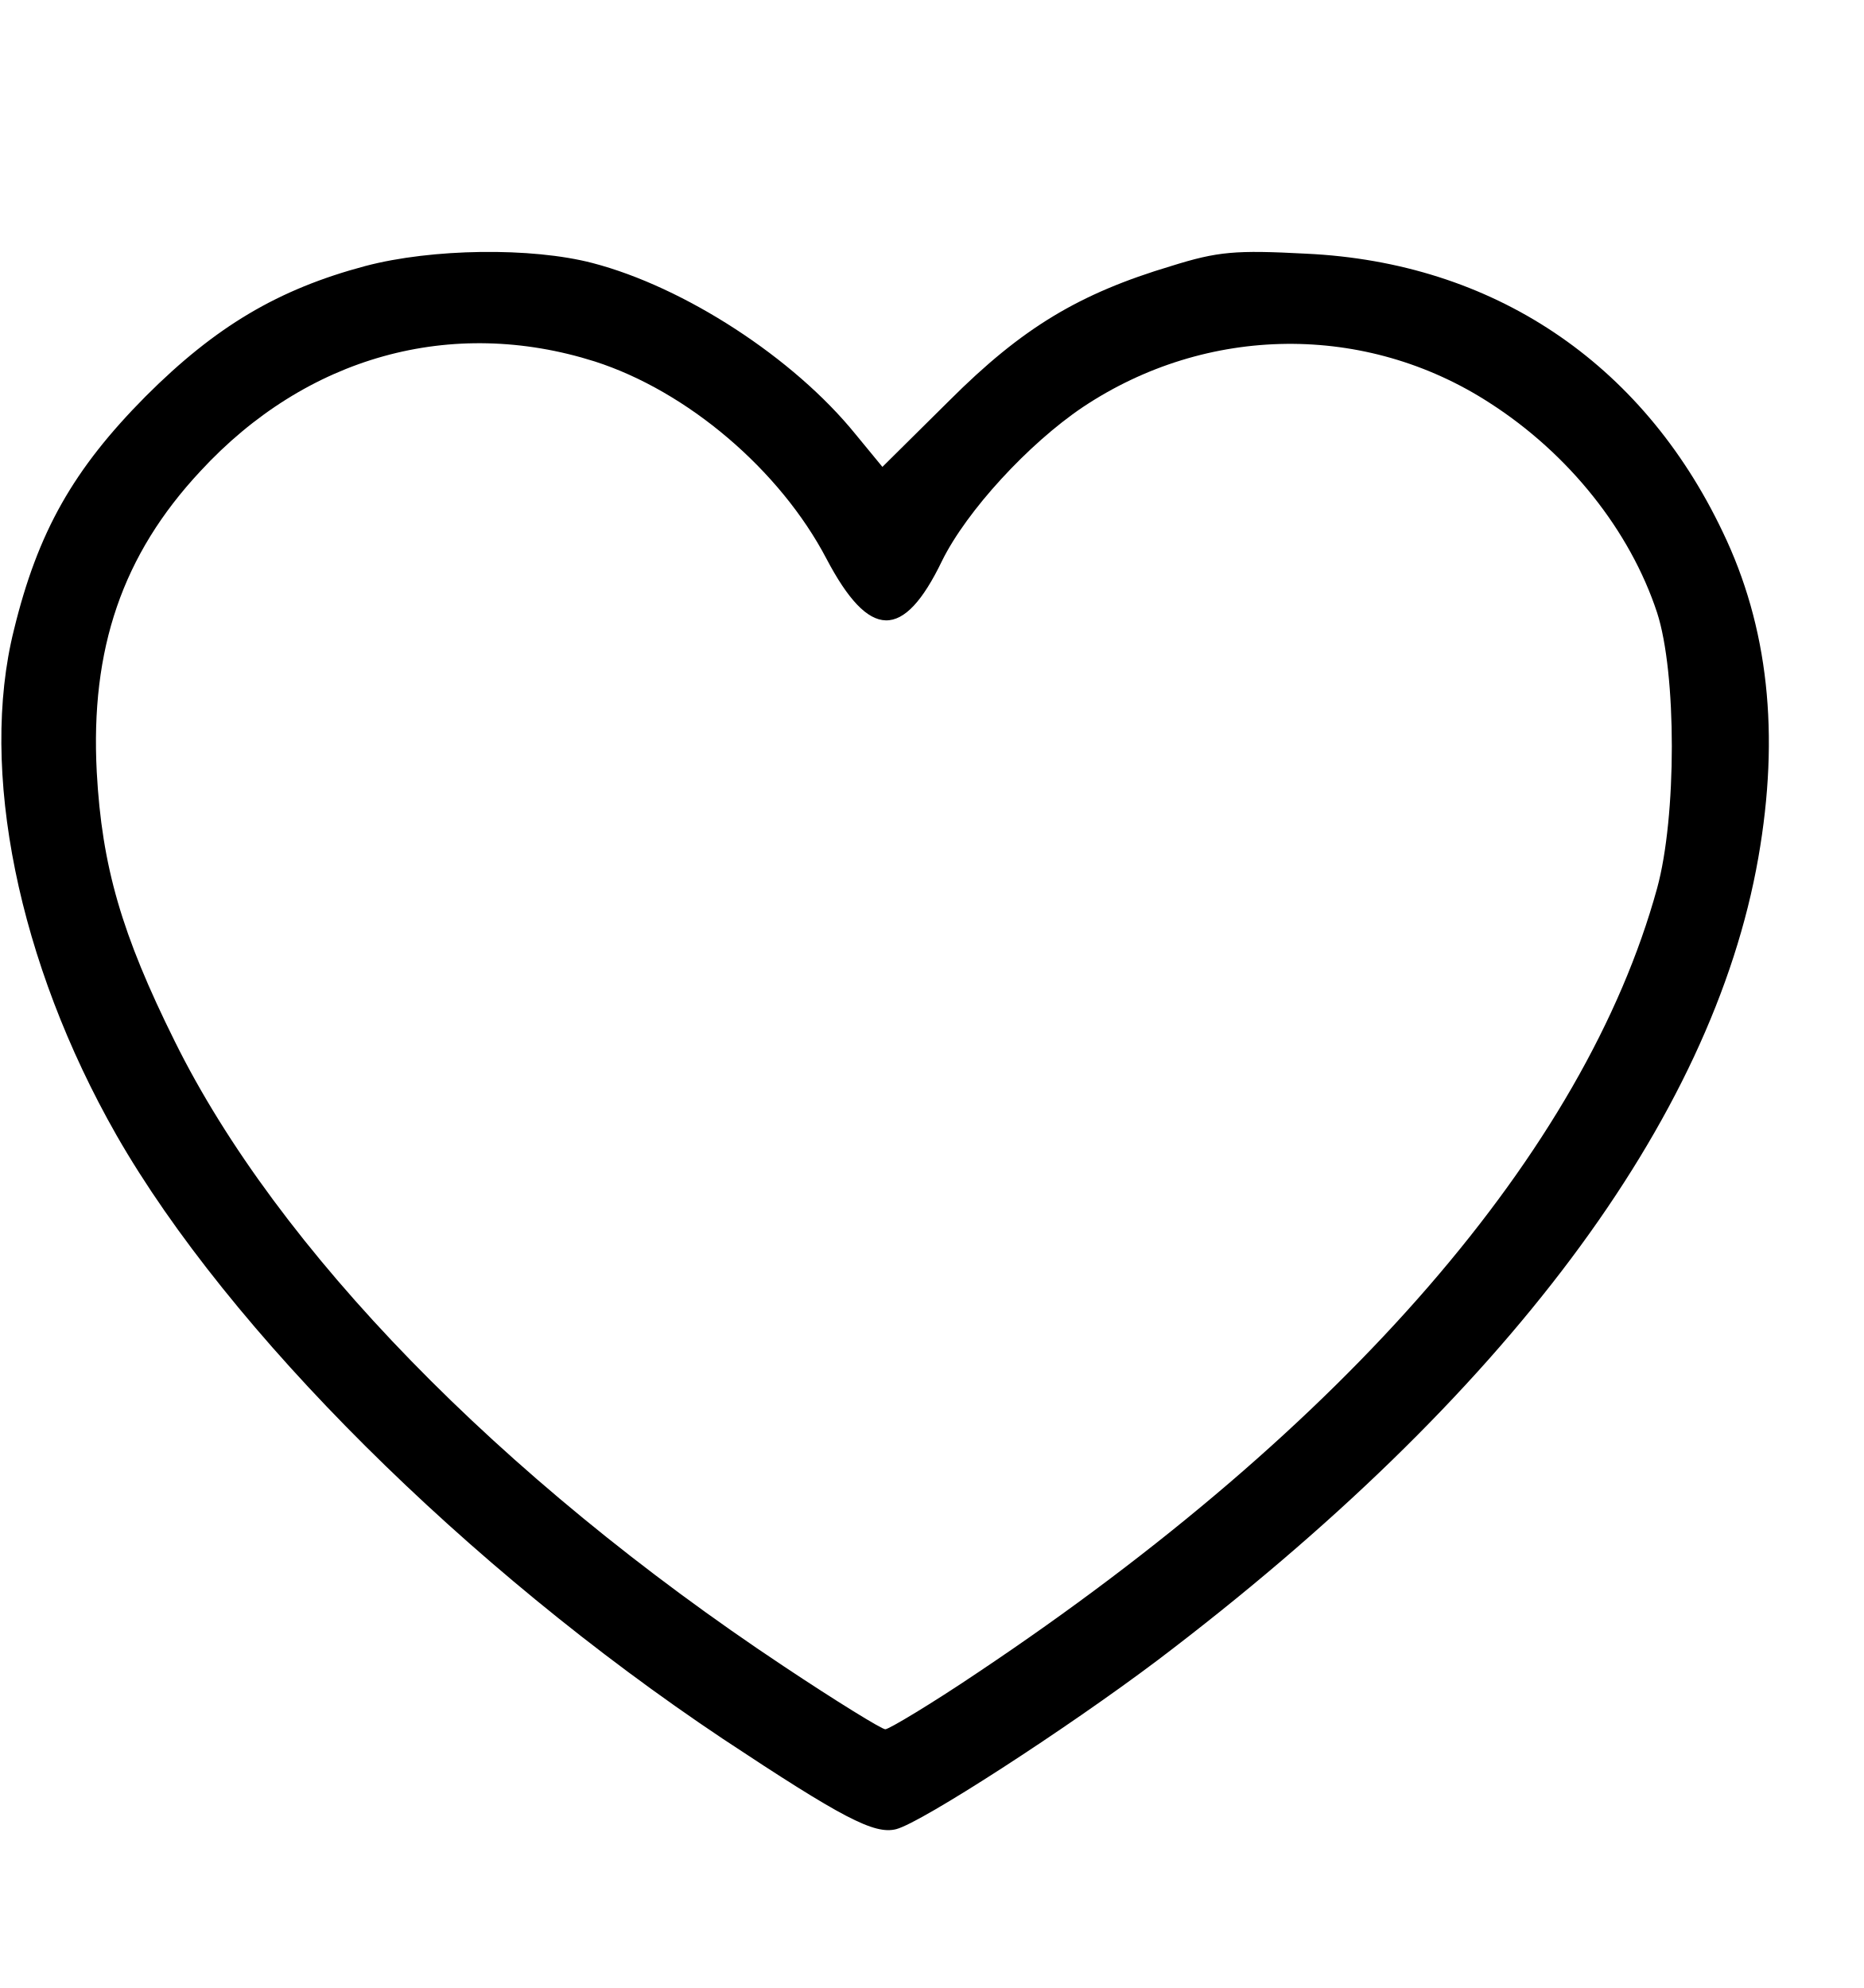
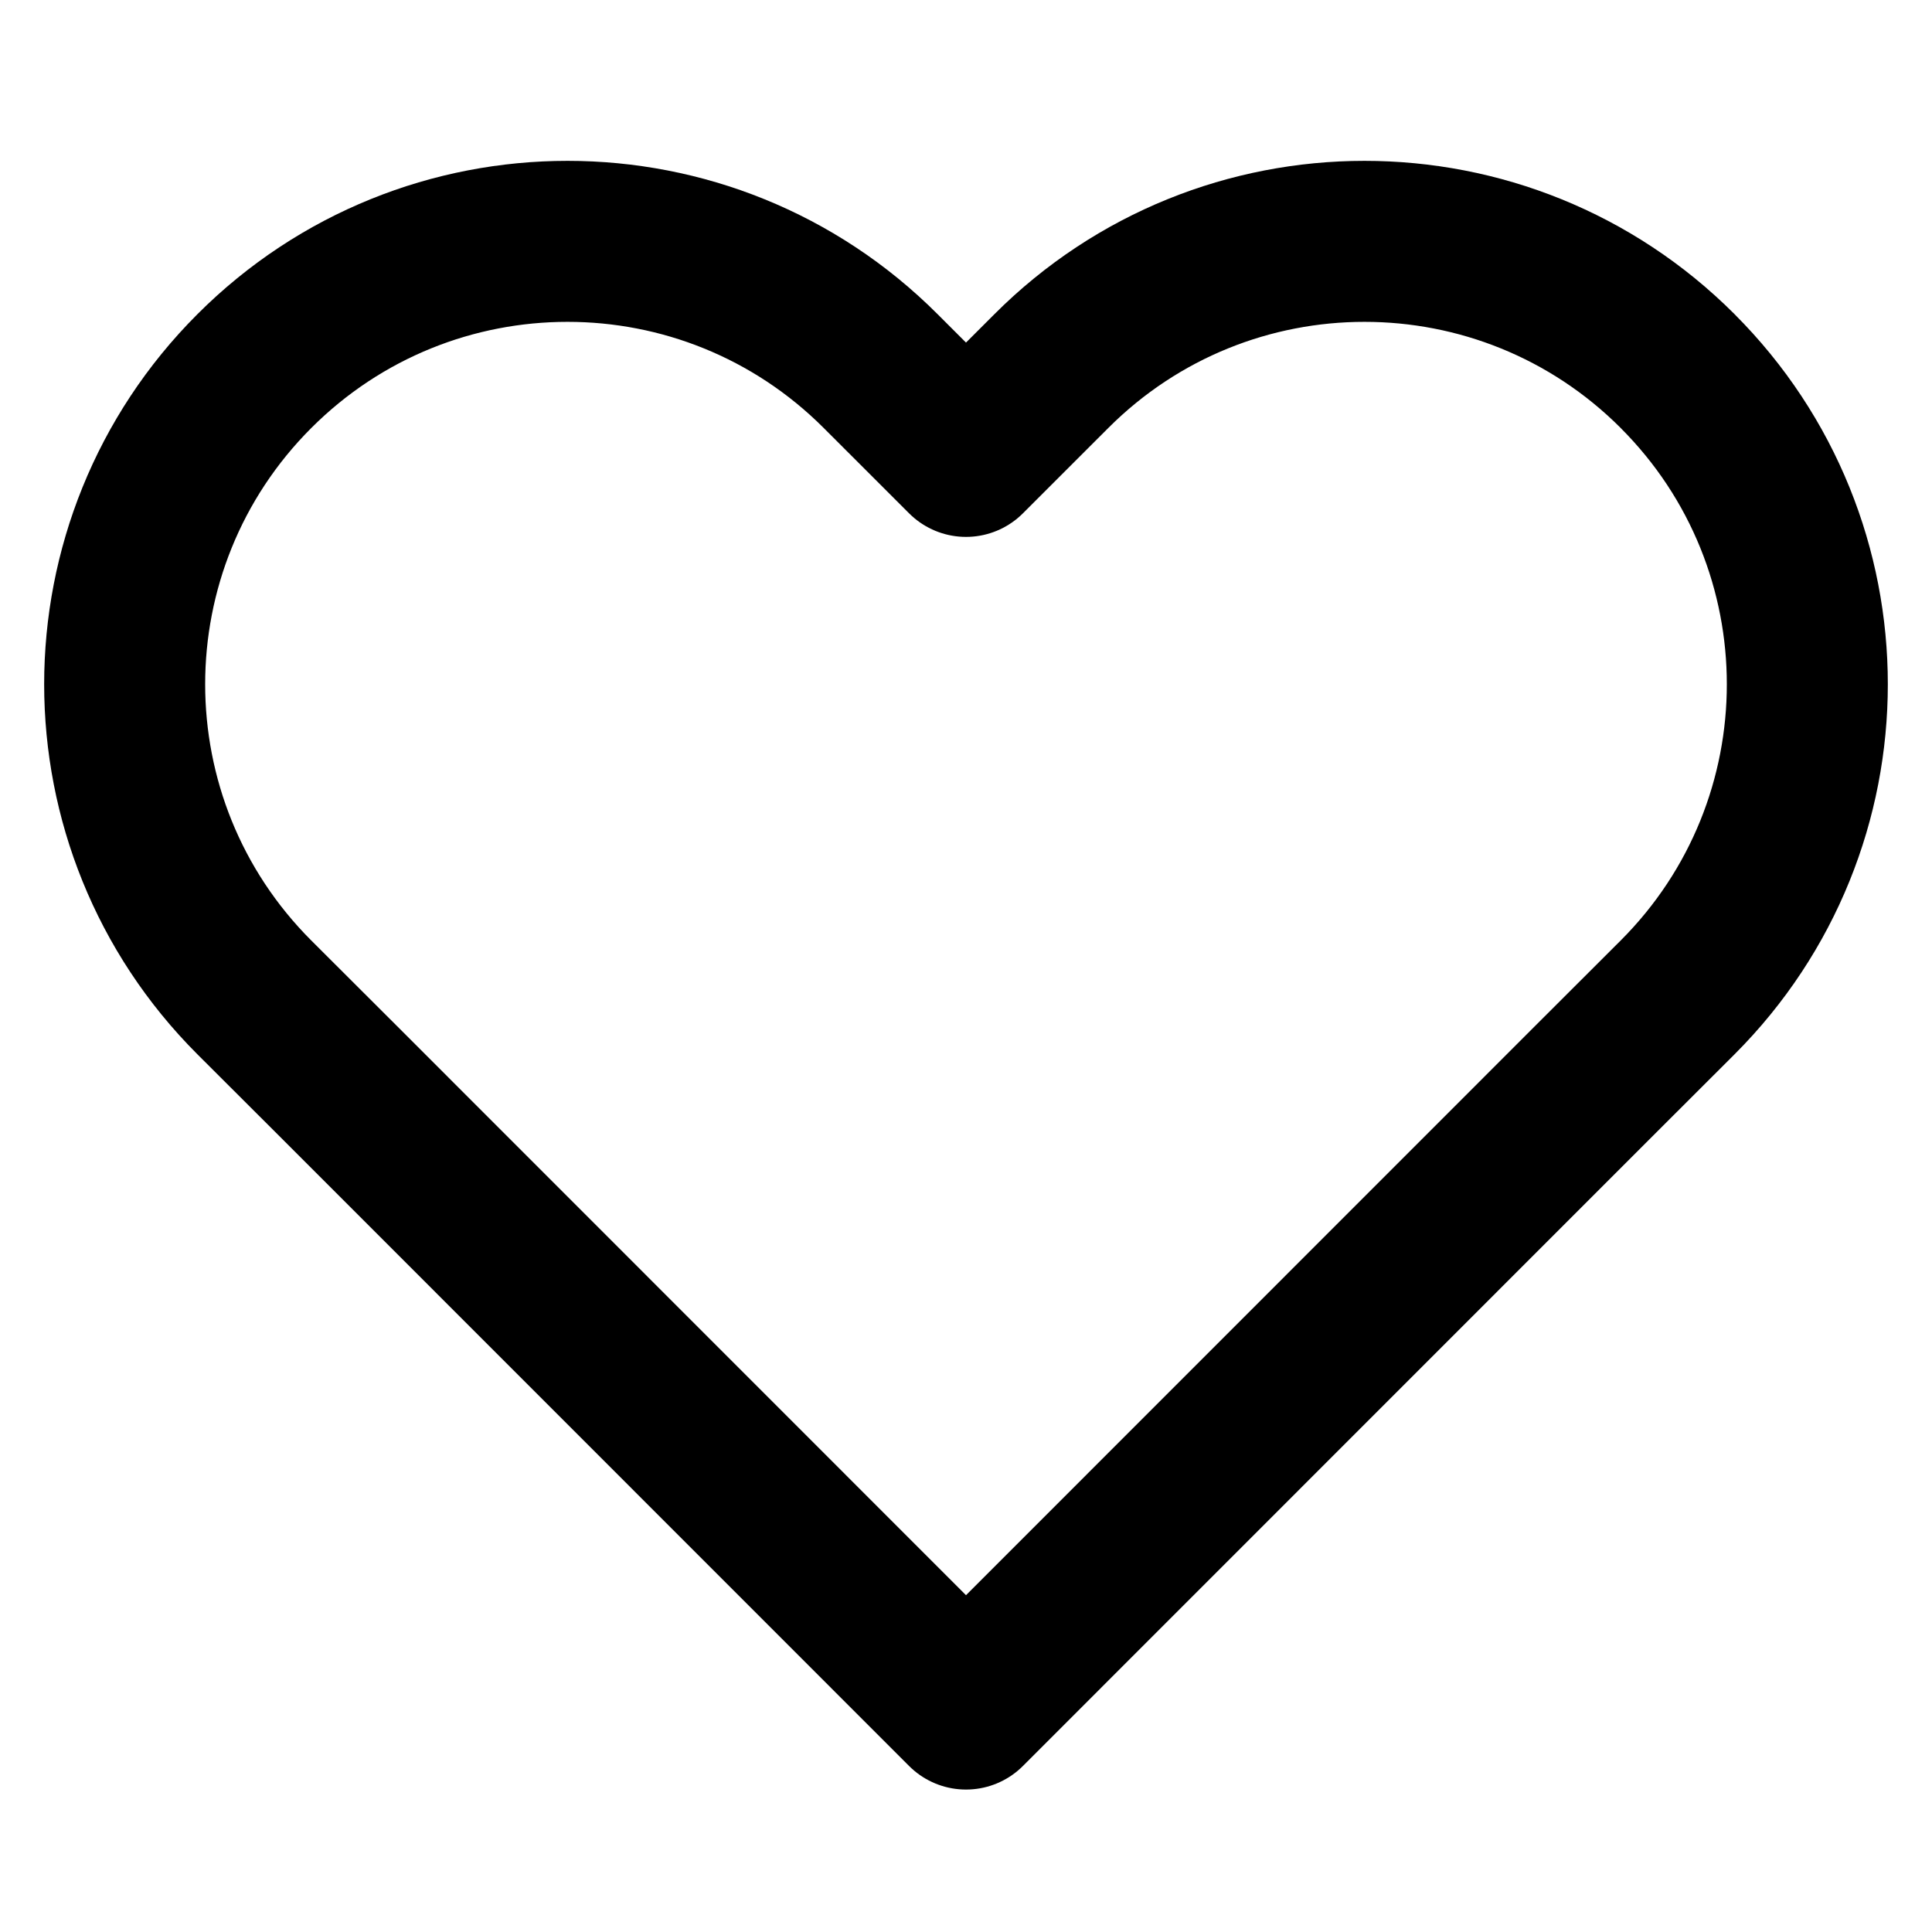
- <svg xmlns="http://www.w3.org/2000/svg" width="45" height="48" viewBox="0 0 45 45">
-   <path d="M8.824 4.922c-2.11.562-3.62 1.46-5.308 3.148C1.773 9.828.914 11.336.336 13.71c-.844 3.376.101 8.032 2.477 12.2 2.707 4.73 8.453 10.442 14.64 14.574 2.867 1.899 3.656 2.32 4.188 2.18.613-.16 4.093-2.41 6.308-4.078 8.403-6.367 13.395-13.047 14.504-19.375.524-2.984.242-5.586-.863-7.875-1.95-4.094-5.555-6.5-10.055-6.711-1.707-.09-2.129-.055-3.254.297-2.23.668-3.601 1.492-5.36 3.25l-1.616 1.601-.649-.789C19.16 7.137 16.523 5.43 14.31 4.852c-1.477-.387-3.887-.352-5.485.07zm5.535 2.305c2.235.718 4.47 2.617 5.594 4.761 1.035 1.969 1.86 1.989 2.793.051.598-1.21 2.09-2.828 3.395-3.707 3.004-2.004 6.836-2.039 9.824-.105 1.918 1.23 3.394 3.093 4.043 5.062.476 1.461.476 4.938 0 6.664-1.742 6.328-7.508 12.988-16.399 18.93-1.125.758-2.148 1.37-2.234 1.37-.086 0-1.195-.683-2.46-1.526-6.856-4.555-12.22-10.075-14.696-15.086-1.282-2.582-1.758-4.22-1.883-6.5-.156-2.973.617-5.243 2.5-7.262 2.562-2.777 6.062-3.746 9.523-2.652zm0 0" />
+ <svg xmlns="http://www.w3.org/2000/svg" width="48" height="px" viewBox="0 0 48 48">
+   <path d="M41.68 9.219c-4.297-4.297-11.262-4.297-15.559 0L24 11.339l-2.121-2.12c-4.297-4.297-11.262-4.297-15.559 0-4.297 4.297-4.297 11.265 0 15.562l2.121 2.117L24 42.461l15.559-15.563 2.12-2.117c4.298-4.297 4.298-11.265 0-15.562zm0 0" fill="none" stroke-width="4" stroke-linecap="round" stroke-linejoin="round" stroke="#000" />
</svg>
